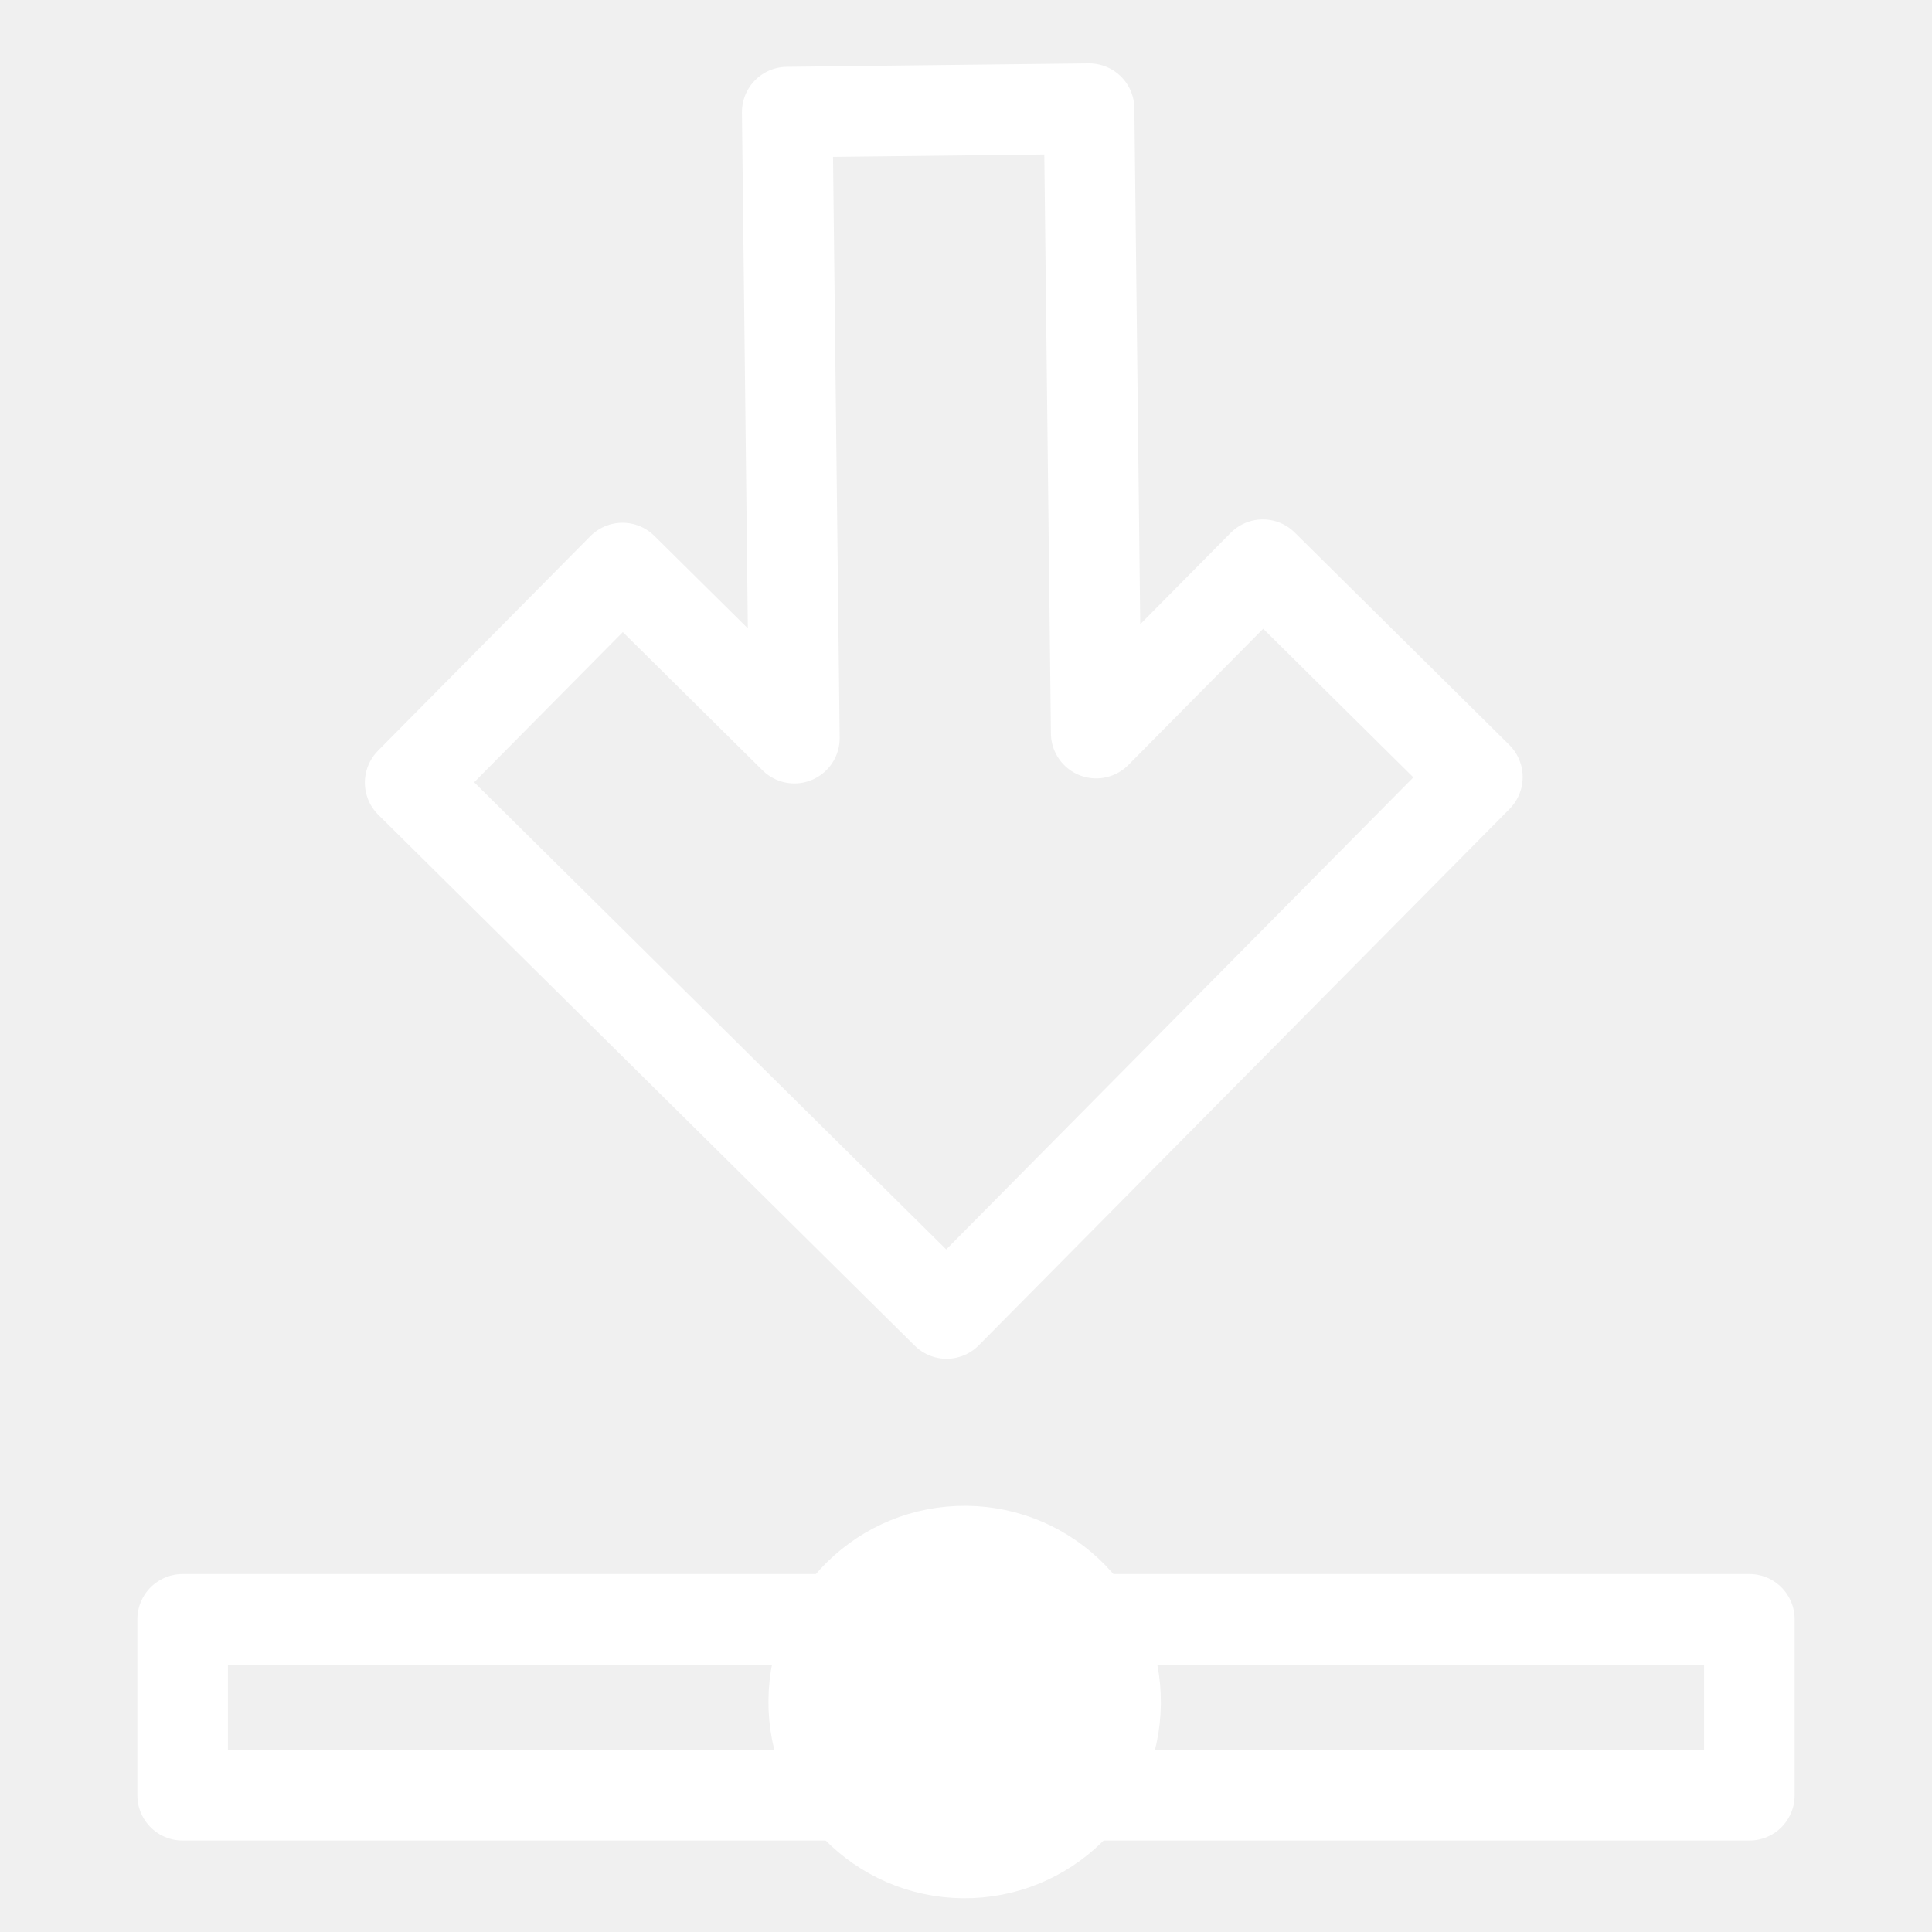
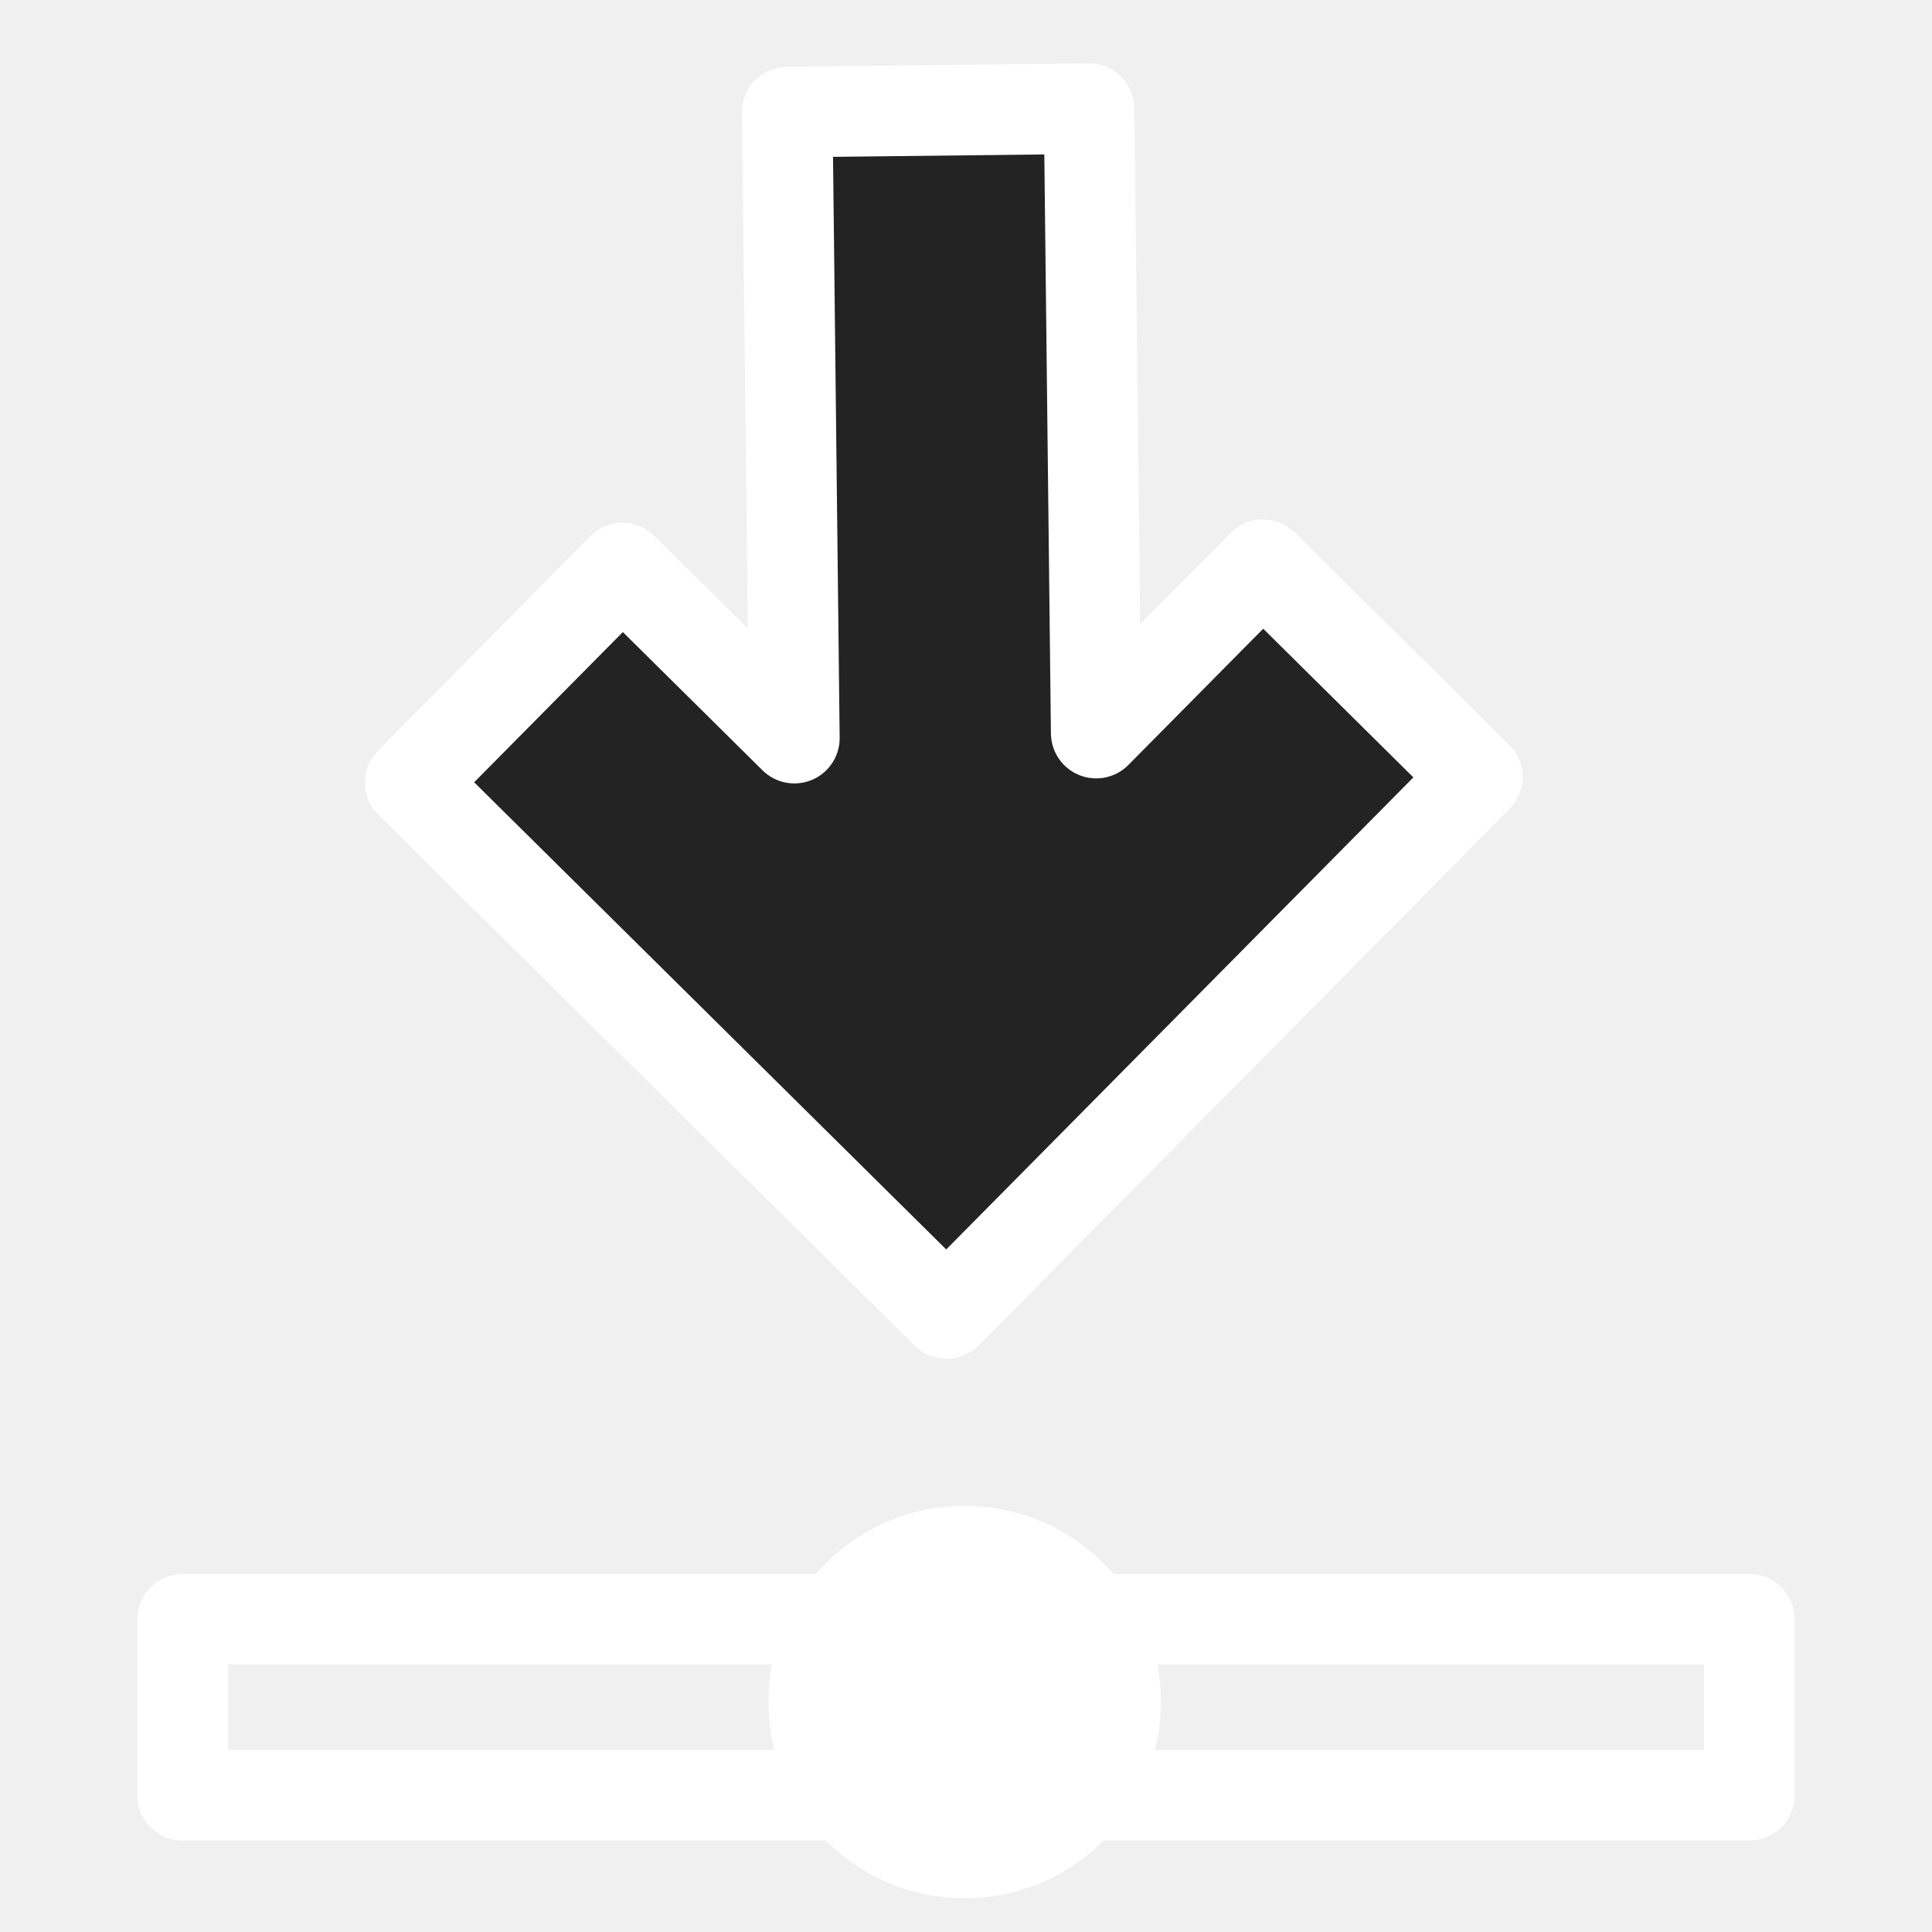
<svg xmlns="http://www.w3.org/2000/svg" width="64" height="64" viewBox="0 0 64 64" version="1.1" id="svg10">
  <defs id="defs14" />
  <rect y="53.642" x="6.05" height="5.829" width="51.9" id="rect7837" style="fill:none;fill-opacity:1;fill-rule:nonzero;stroke:#ffffff;stroke-width:3;stroke-linecap:round;stroke-linejoin:round;stroke-miterlimit:4;stroke-dasharray:none;stroke-opacity:1" />
-   <path id="path7561-4" d="M 48.941,25.741 31.356,43.511 13.586,25.925 l 7.035,-7.108 5.694,5.635 -0.237,-20.739 9.999,-0.114 0.236,20.686 5.521,-5.579 z" style="fill:none;fill-opacity:1;fill-rule:evenodd;stroke:#ffffff;stroke-width:3;stroke-linecap:butt;stroke-linejoin:round;stroke-miterlimit:4;stroke-dasharray:none;stroke-opacity:1" />
+   <path id="path7561-4" d="M 48.941,25.741 31.356,43.511 13.586,25.925 l 7.035,-7.108 5.694,5.635 -0.237,-20.739 9.999,-0.114 0.236,20.686 5.521,-5.579 z" style="fill:#232323;fill-opacity:1;fill-rule:evenodd;stroke:#ffffff;stroke-width:3;stroke-linecap:butt;stroke-linejoin:round;stroke-miterlimit:4;stroke-dasharray:none;stroke-opacity:1" />
  <circle transform="rotate(-89.38248)" r="5" cy="32.561" cx="-56.034" id="path8128" style="fill:#ffffff;fill-opacity:1;fill-rule:nonzero;stroke:#ffffff;stroke-width:3;stroke-linecap:round;stroke-linejoin:round;stroke-miterlimit:4;stroke-dasharray:none;stroke-opacity:1" />
</svg>
